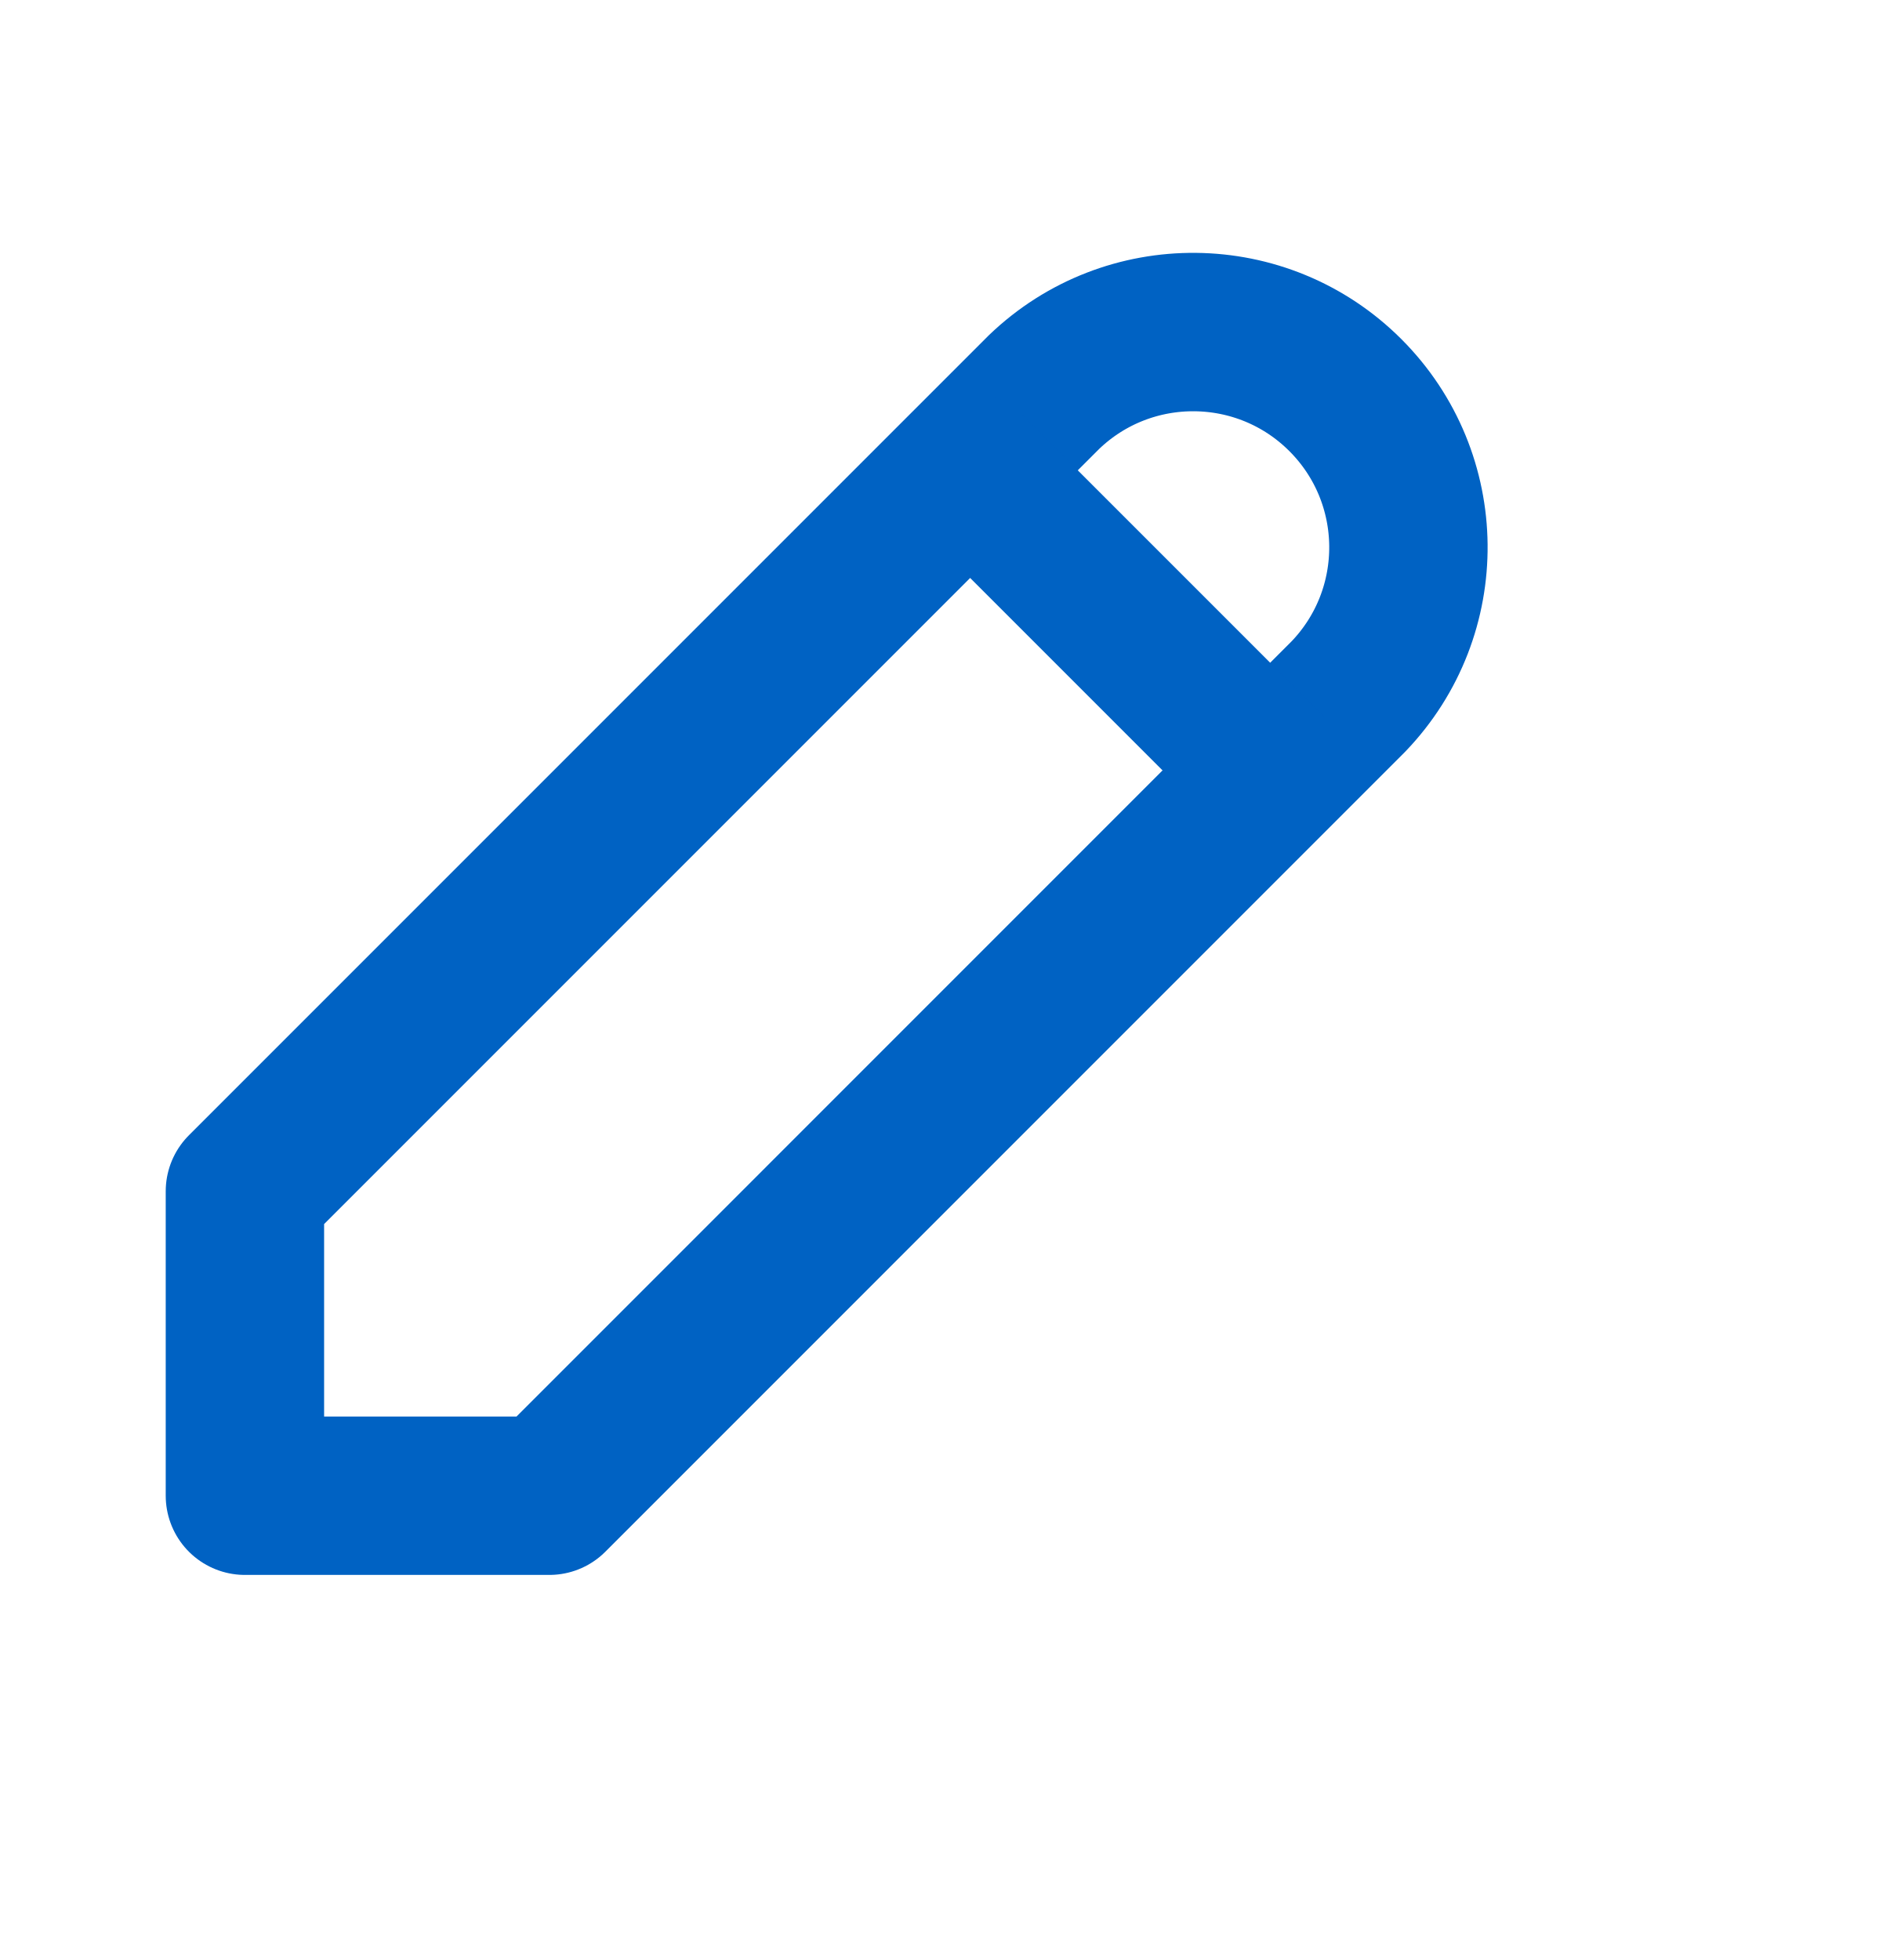
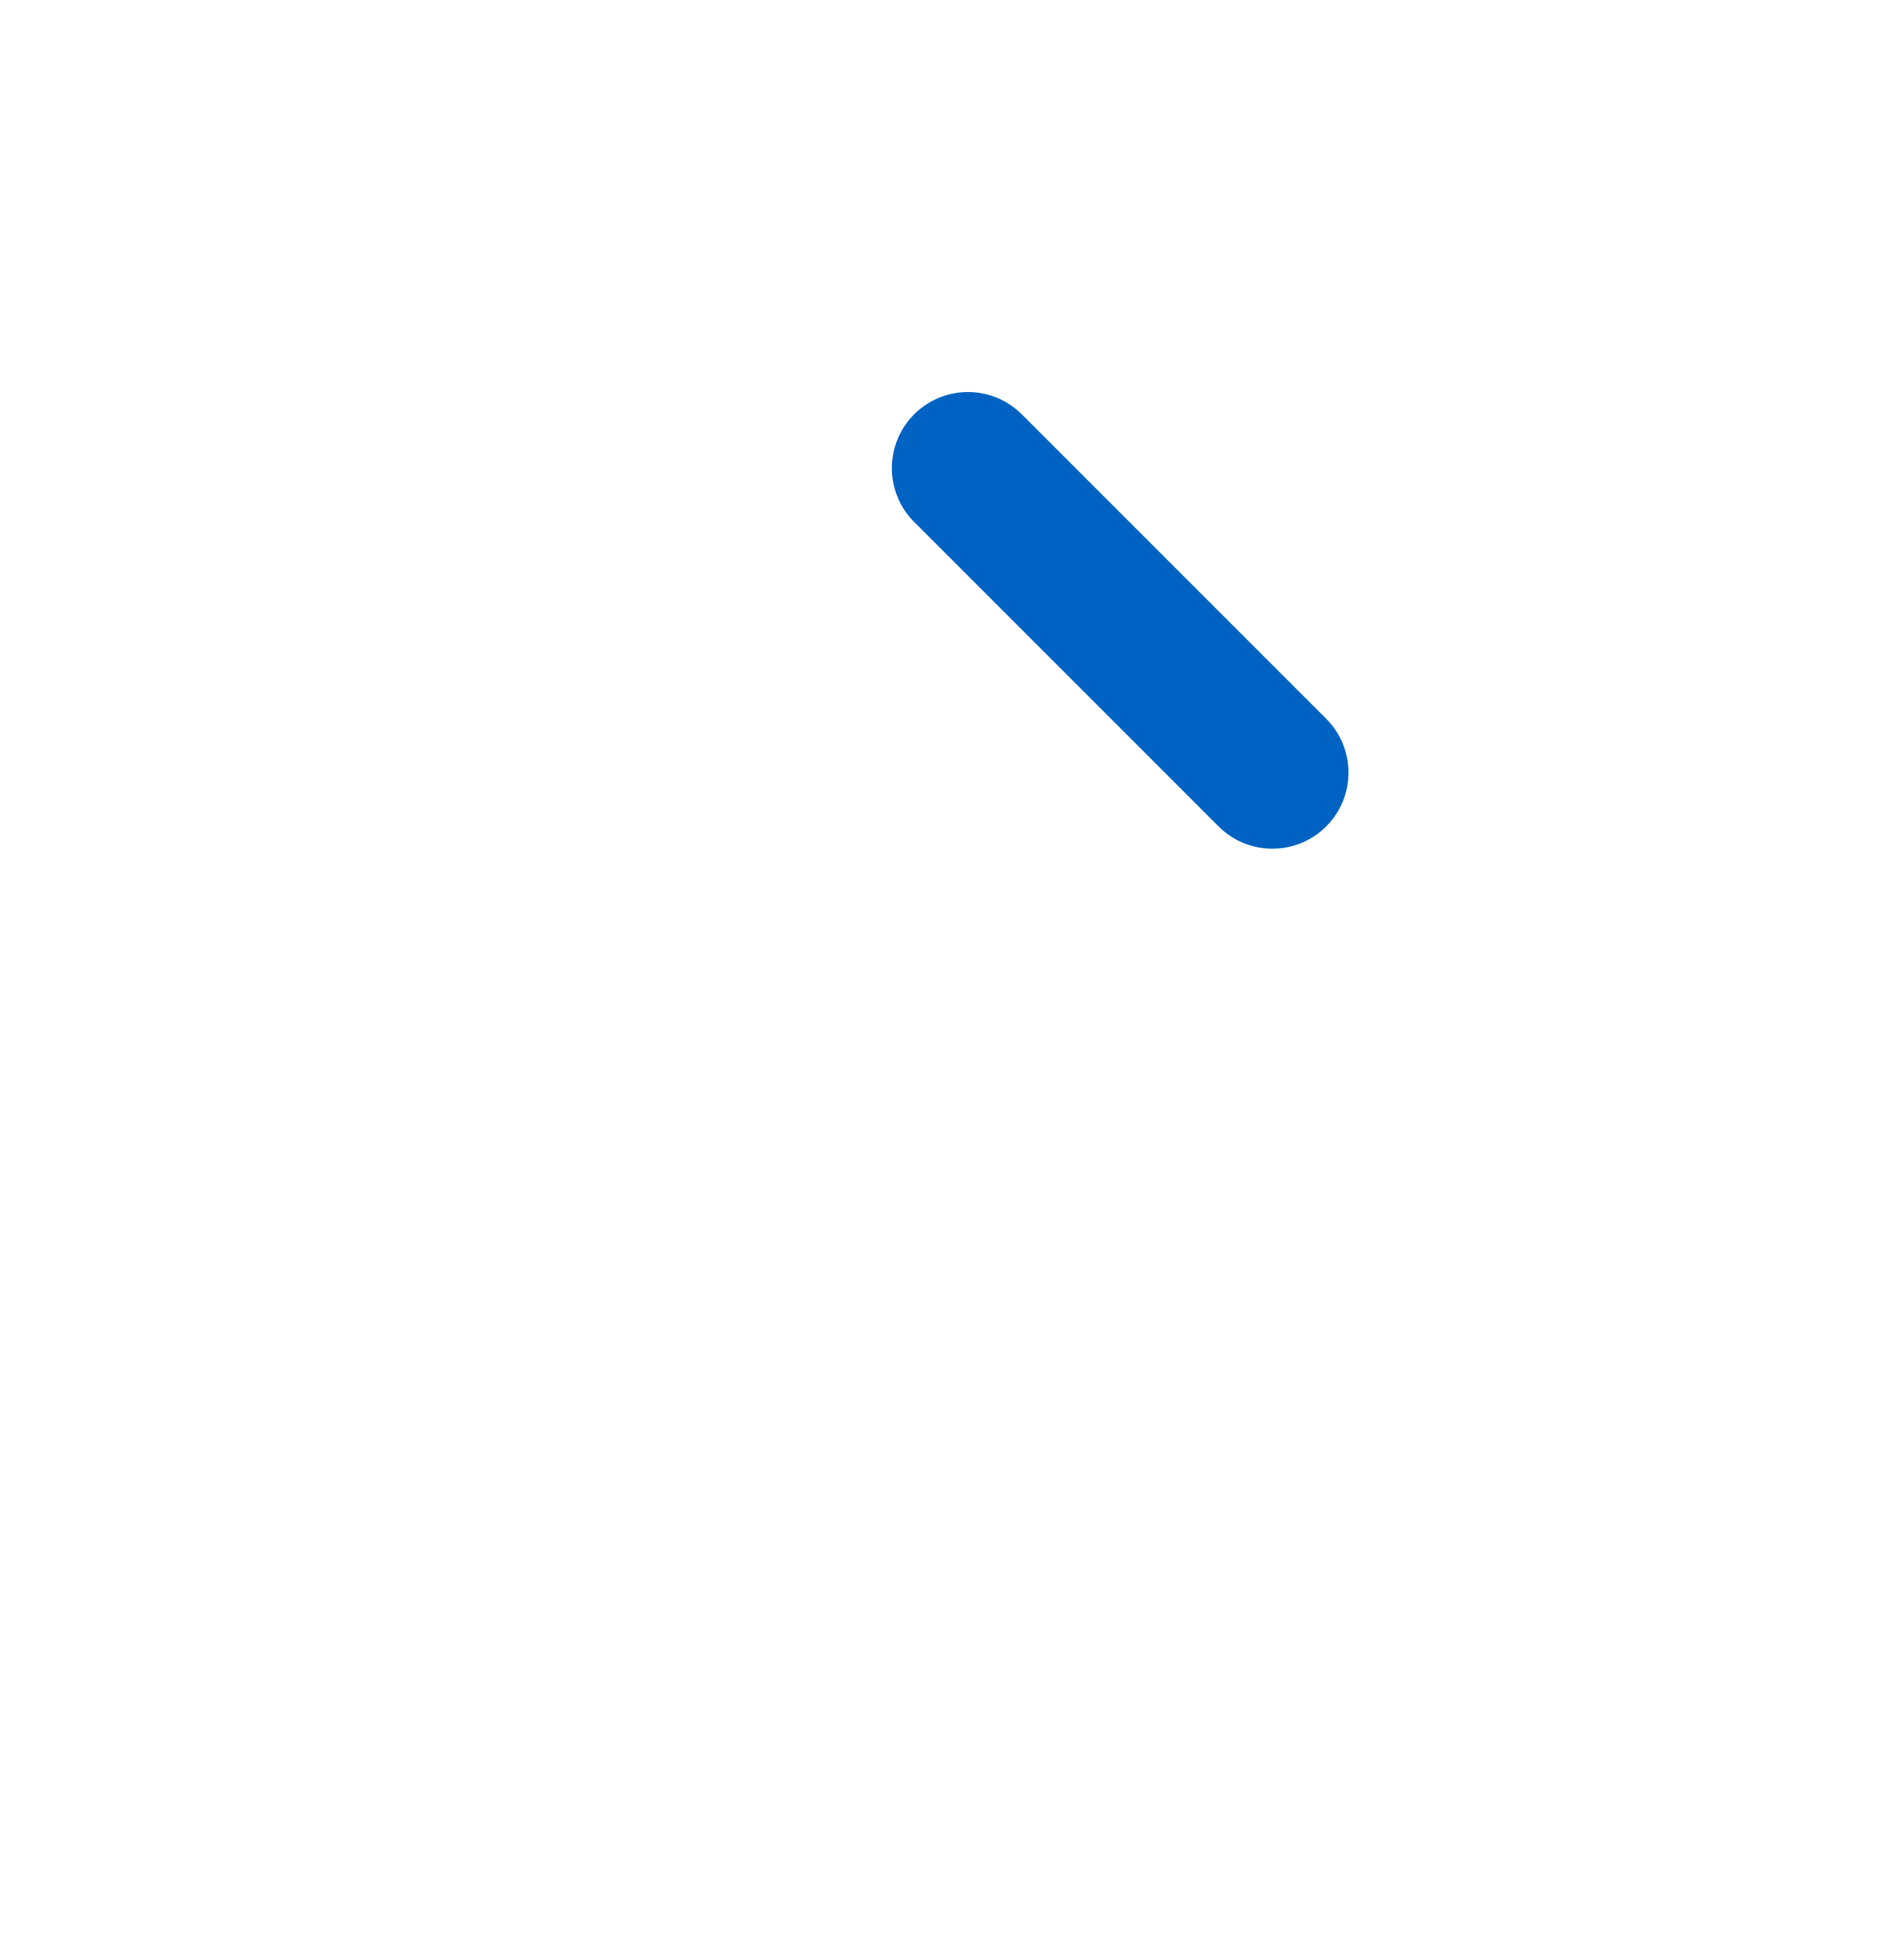
<svg xmlns="http://www.w3.org/2000/svg" fill="none" width="32" height="33" viewBox="0 0 32 33">
-   <path stroke="#0062C3" stroke-linecap="round" stroke-linejoin="round" stroke-width="2.667" d="M4.124 25.183H9.25l13.455-13.456a3.625 3.625 0 0 0-5.126-5.125L4.124 20.057v5.126Z" />
+   <path stroke-linecap="round" stroke-linejoin="round" stroke-width="2.667" d="M4.124 25.183H9.25l13.455-13.456a3.625 3.625 0 0 0-5.126-5.125L4.124 20.057v5.126Z" />
  <path stroke="#0062C3" stroke-linecap="round" stroke-linejoin="round" stroke-width="2.563" d="m16.299 7.882 5.126 5.126" />
</svg>
